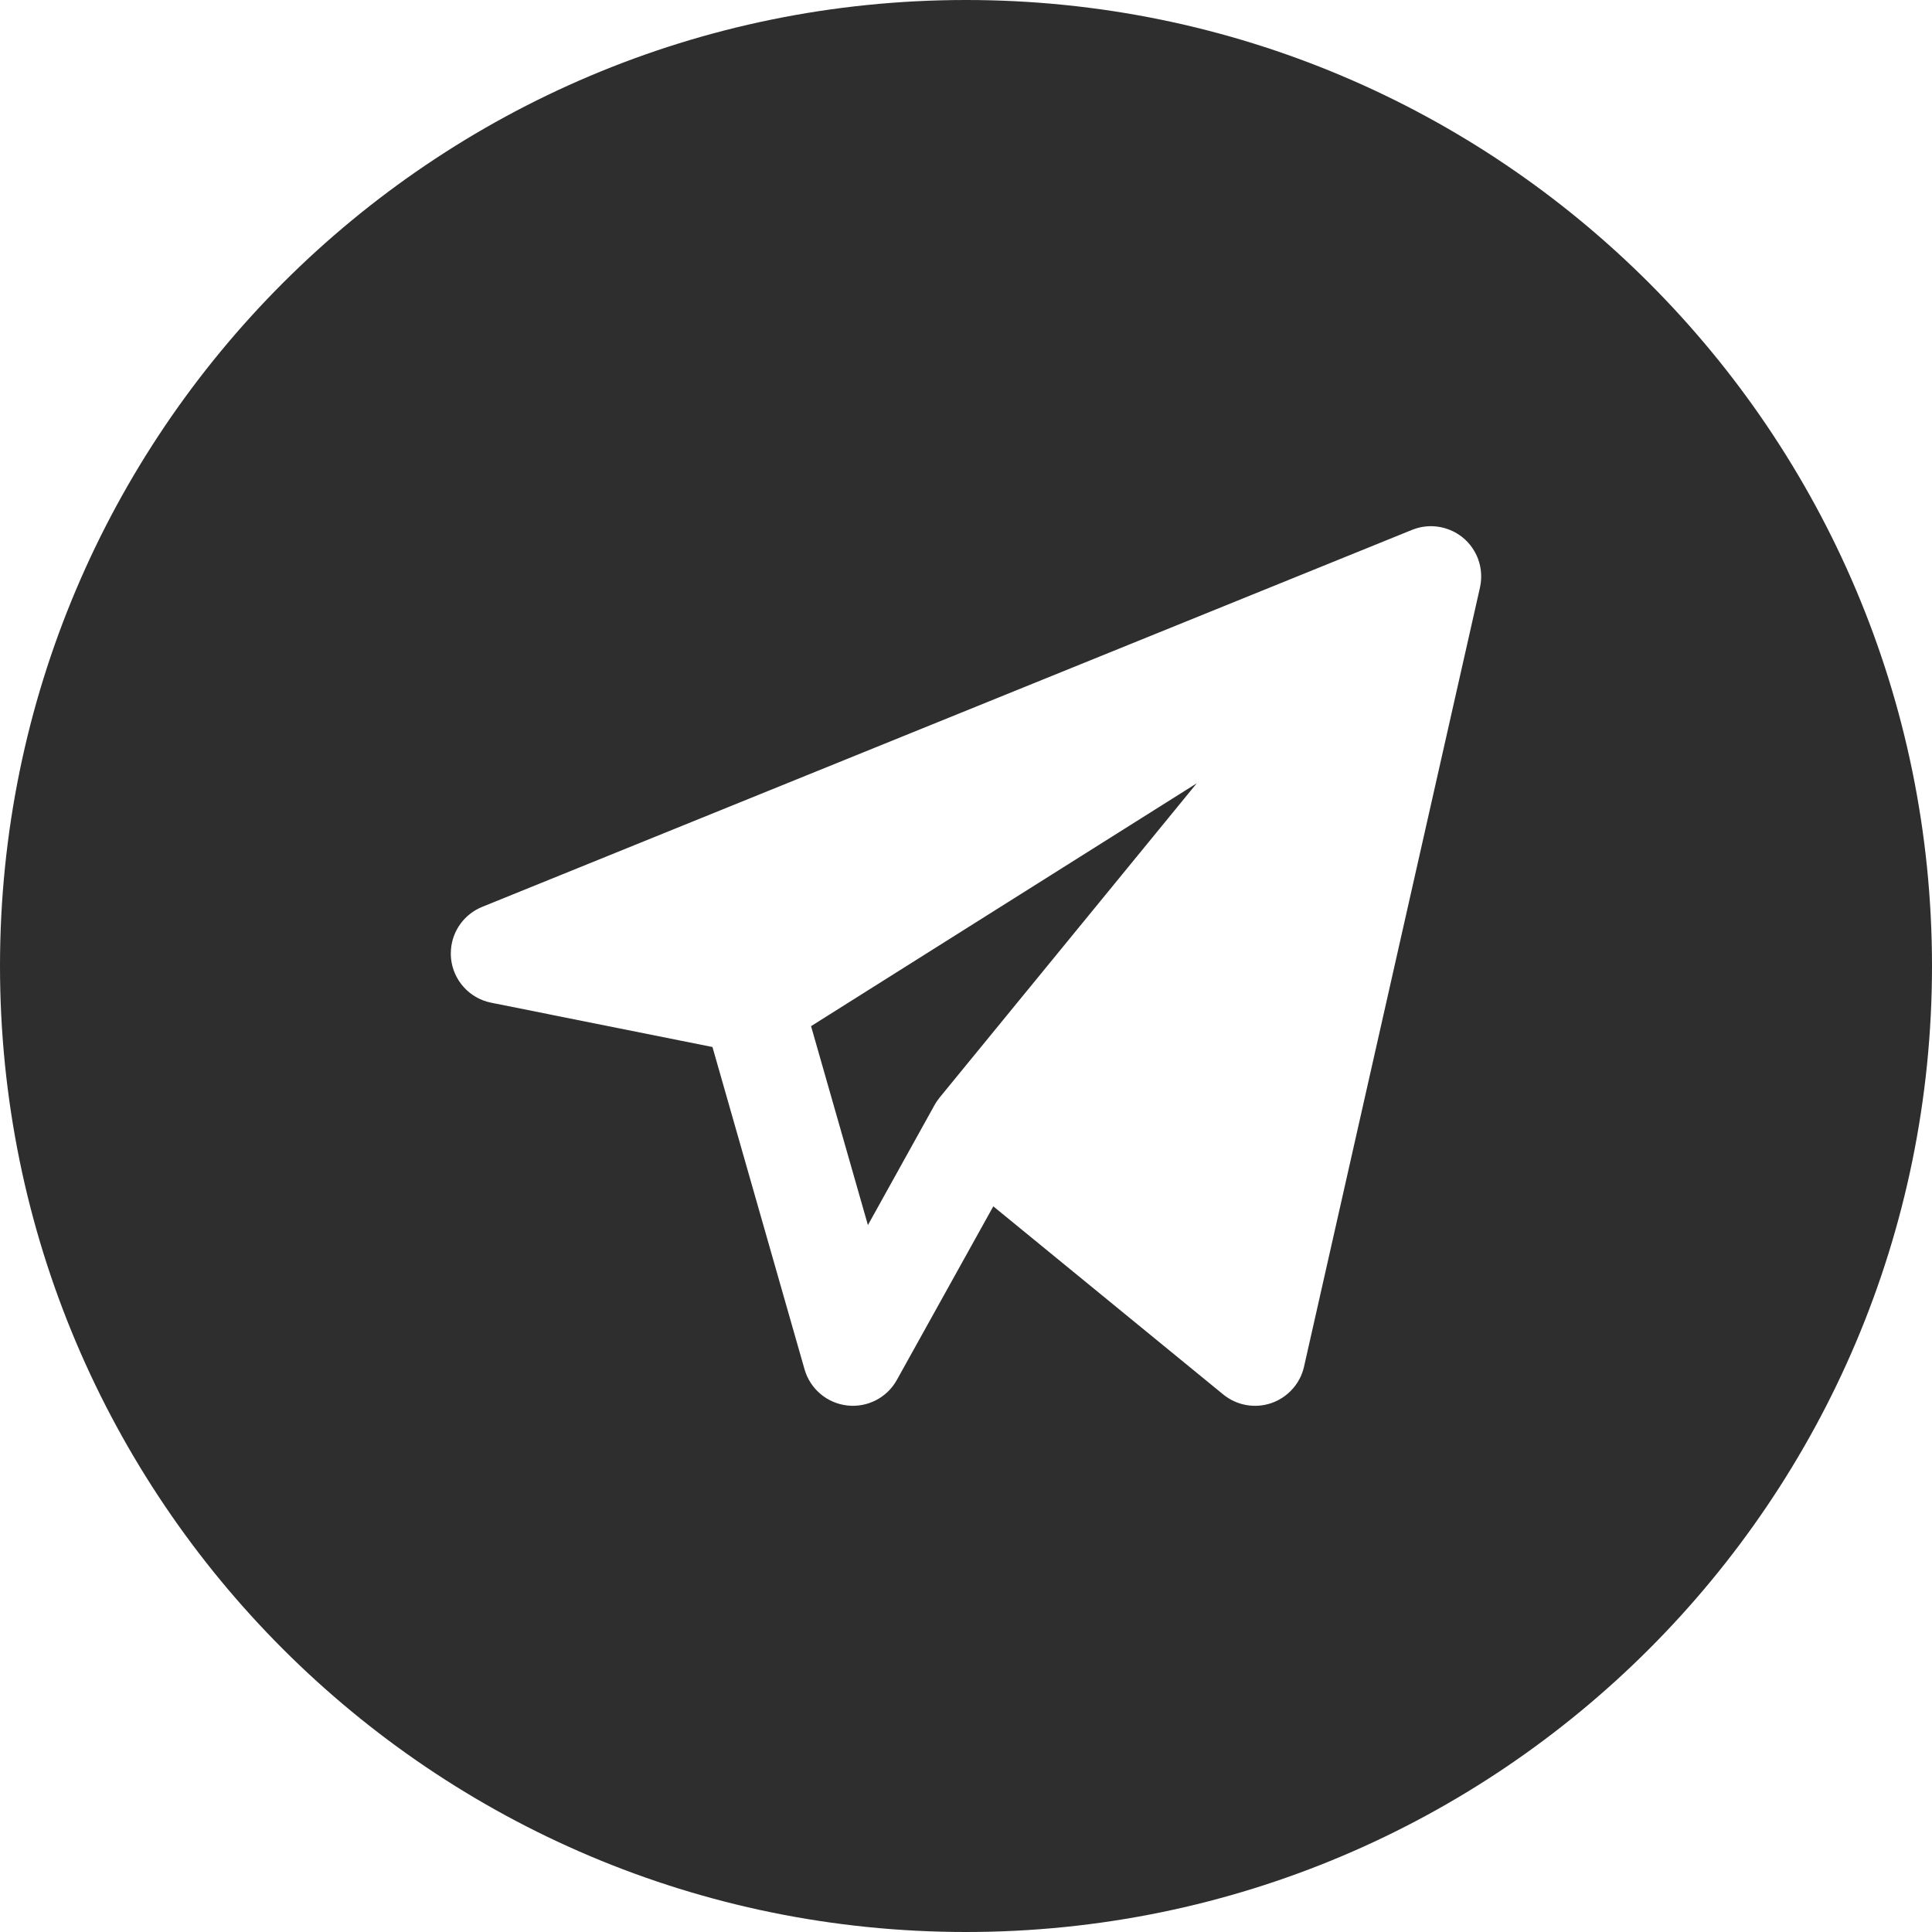
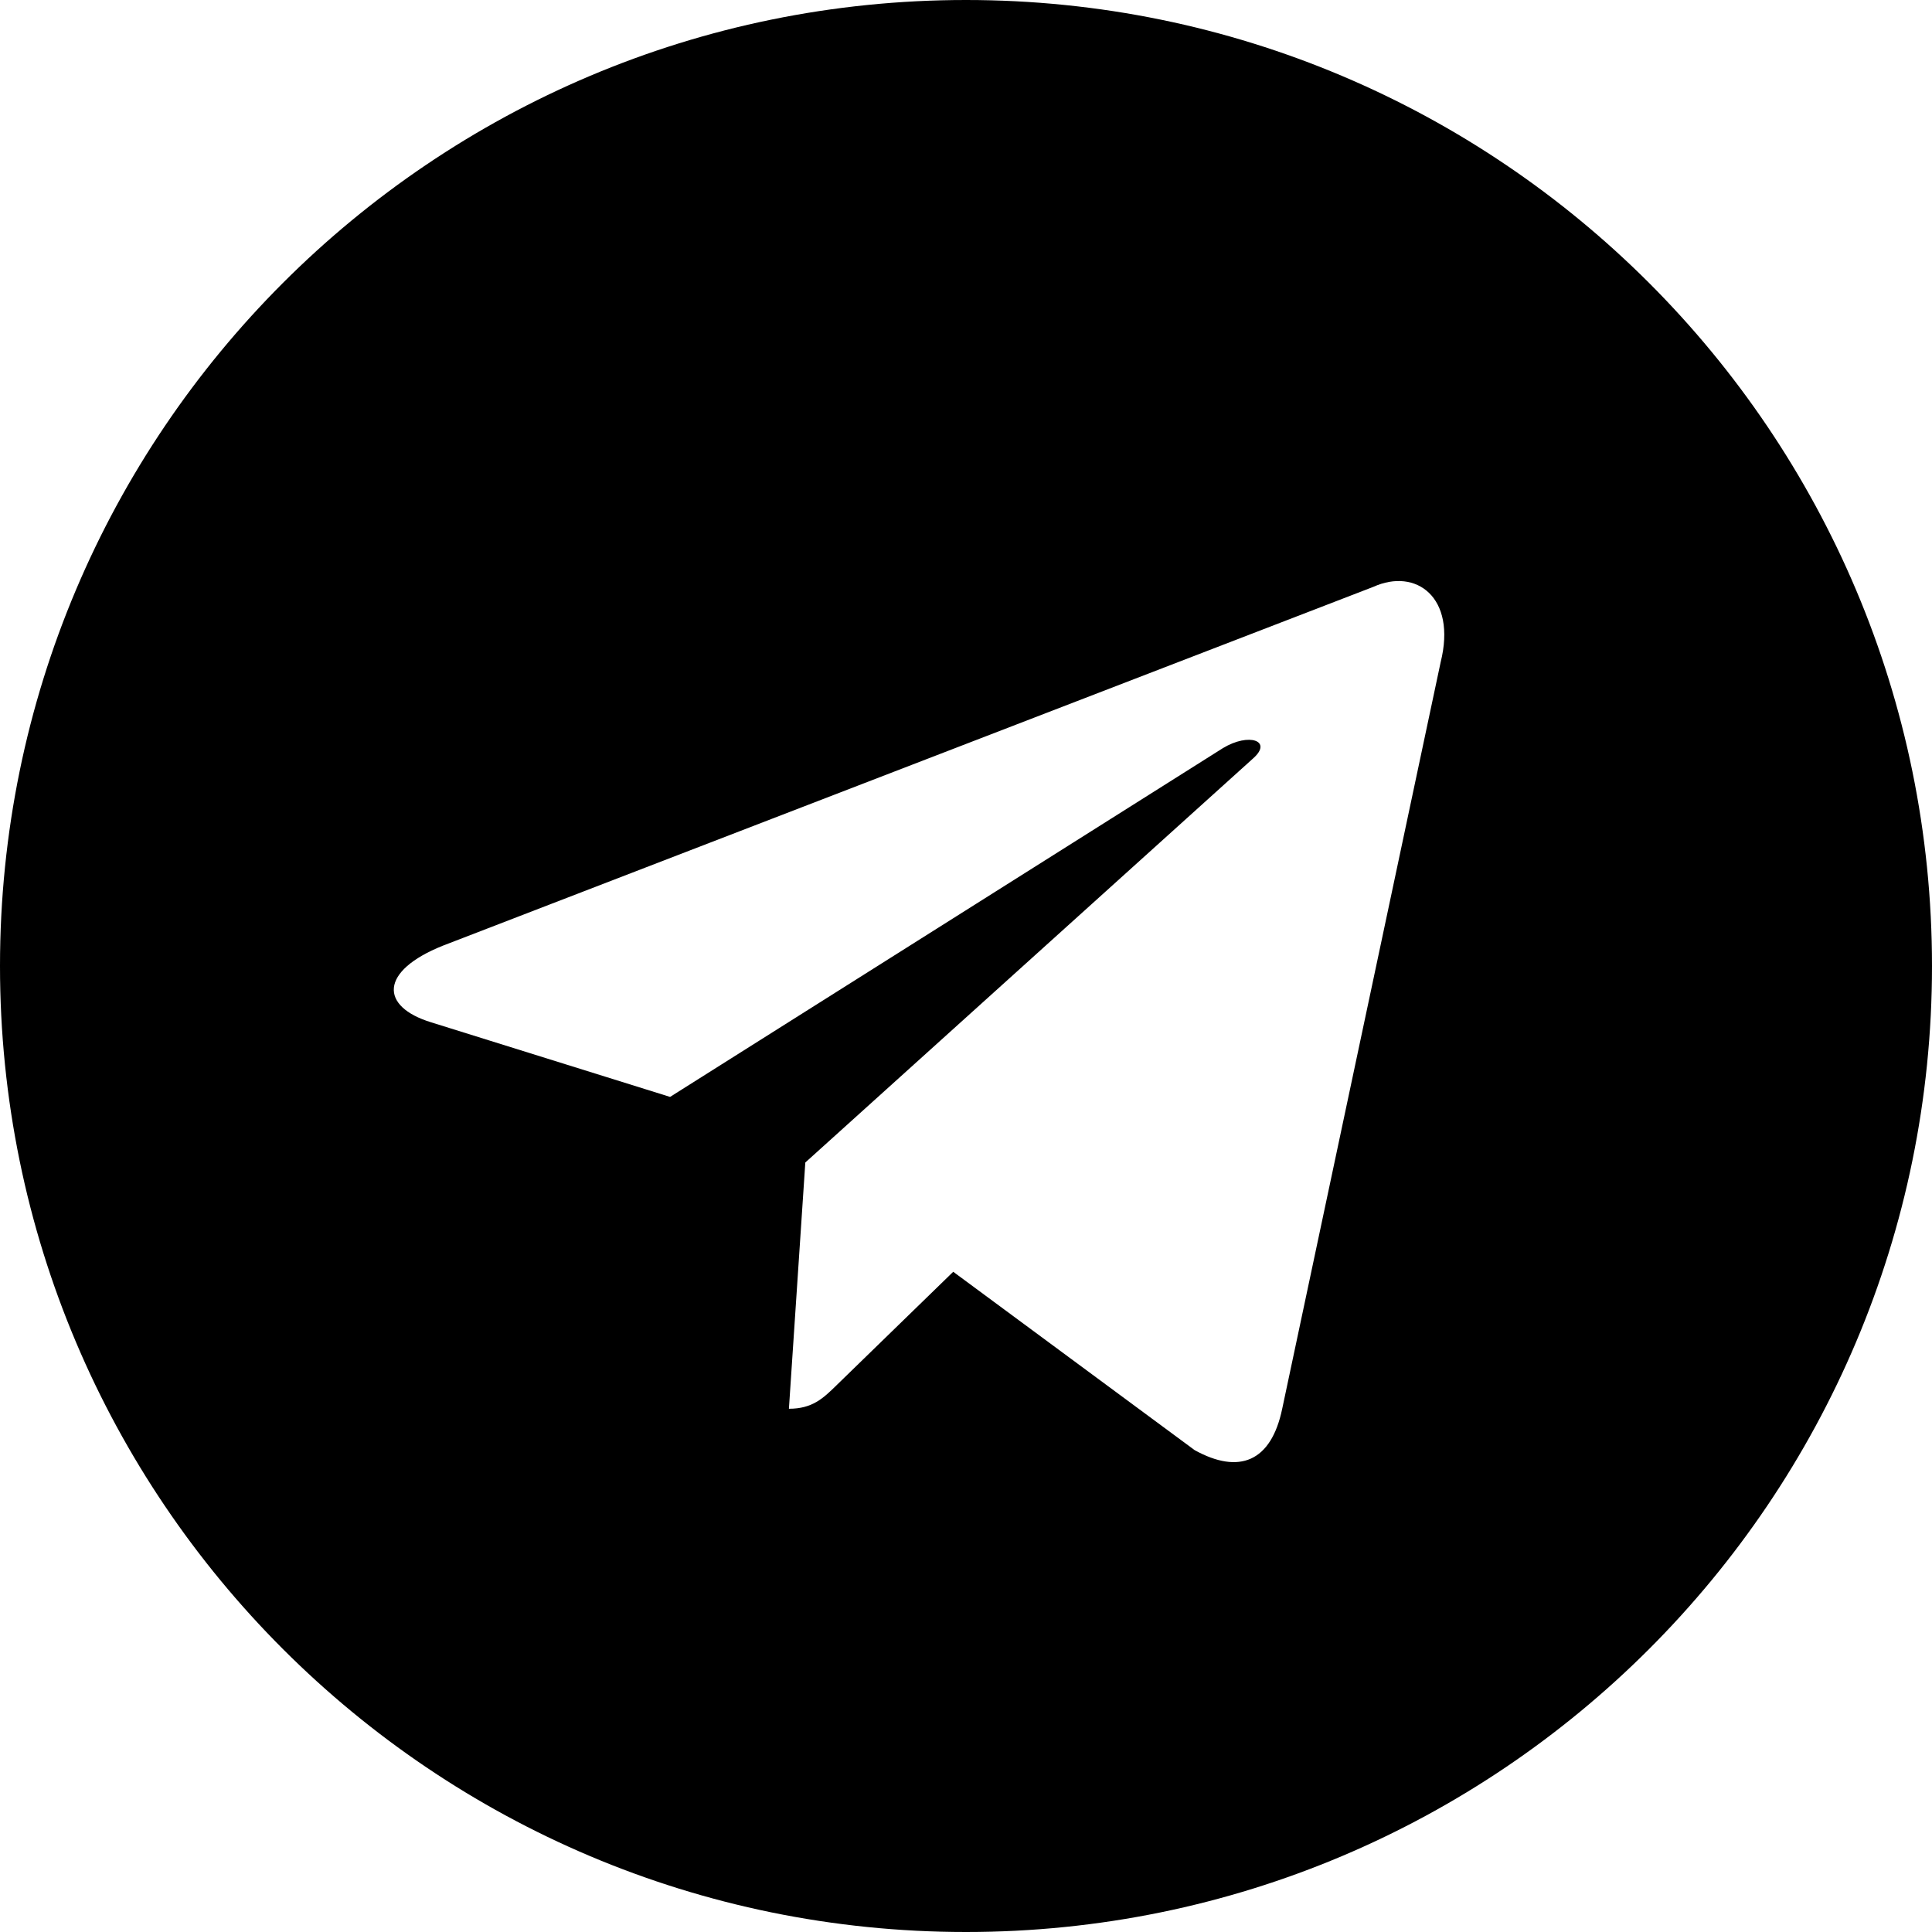
- <svg xmlns="http://www.w3.org/2000/svg" fill="none" height="30" preserveAspectRatio="xMidYMid meet" style="fill: none" version="1" viewBox="1.0 1.0 30.0 30.0" width="30" zoomAndPan="magnify">
-   <g id="change1_1">
-     <path clip-rule="evenodd" d="M16 31C24.284 31 31 24.284 31 16C31 7.716 24.284 1 16 1C7.716 1 1 7.716 1 16C1 24.284 7.716 31 16 31ZM23.981 10.123L21.249 22.221C21.234 22.287 21.211 22.35 21.181 22.408C21.162 22.445 21.14 22.479 21.116 22.512C21.023 22.637 20.894 22.735 20.742 22.787C20.486 22.875 20.203 22.824 19.994 22.653L16.424 19.732L14.926 22.428C14.773 22.704 14.468 22.86 14.155 22.824C13.841 22.788 13.58 22.567 13.493 22.263L12.063 17.258L8.627 16.57C8.289 16.503 8.036 16.221 8.003 15.878C8.001 15.857 8 15.835 8 15.814C8 15.79 8.001 15.765 8.003 15.741C8.026 15.451 8.211 15.194 8.487 15.082L22.921 9.23C22.931 9.226 22.942 9.222 22.953 9.218C23.07 9.175 23.192 9.162 23.31 9.176C23.395 9.186 23.481 9.21 23.562 9.25C23.57 9.254 23.578 9.258 23.586 9.262C23.693 9.319 23.788 9.401 23.86 9.505C23.897 9.559 23.928 9.617 23.951 9.678C23.978 9.751 23.994 9.827 23.998 9.902C24.003 9.975 23.997 10.049 23.981 10.123L23.981 10.123ZM19.583 13.163L15.591 18.042C15.558 18.083 15.529 18.126 15.505 18.171L14.477 20.023L13.594 16.934L19.583 13.163Z" fill="#2e2e2e" fill-rule="evenodd" />
-   </g>
+ <svg xmlns="http://www.w3.org/2000/svg" width="41" height="41" viewBox="0 0 41 41" fill="none">
+   <path fill-rule="evenodd" clip-rule="evenodd" d="M0 20.5C0 31.822 9.178 41 20.5 41C31.822 41 41 31.822 41 20.5C41 9.178 31.822 0 20.5 0C9.178 0 0 9.178 0 20.5ZM16.742 29.896L17.09 24.67L17.09 24.67L26.596 16.092C27.013 15.721 26.505 15.541 25.951 15.877L14.22 23.278L9.152 21.696C8.058 21.361 8.05 20.609 9.398 20.069L29.144 12.454C30.046 12.045 30.917 12.671 30.573 14.052L27.21 29.898C26.975 31.025 26.294 31.294 25.352 30.774L20.229 26.989L17.767 29.383C17.759 29.391 17.751 29.398 17.744 29.406C17.468 29.674 17.24 29.896 16.742 29.896Z" fill="black" />
</svg>
